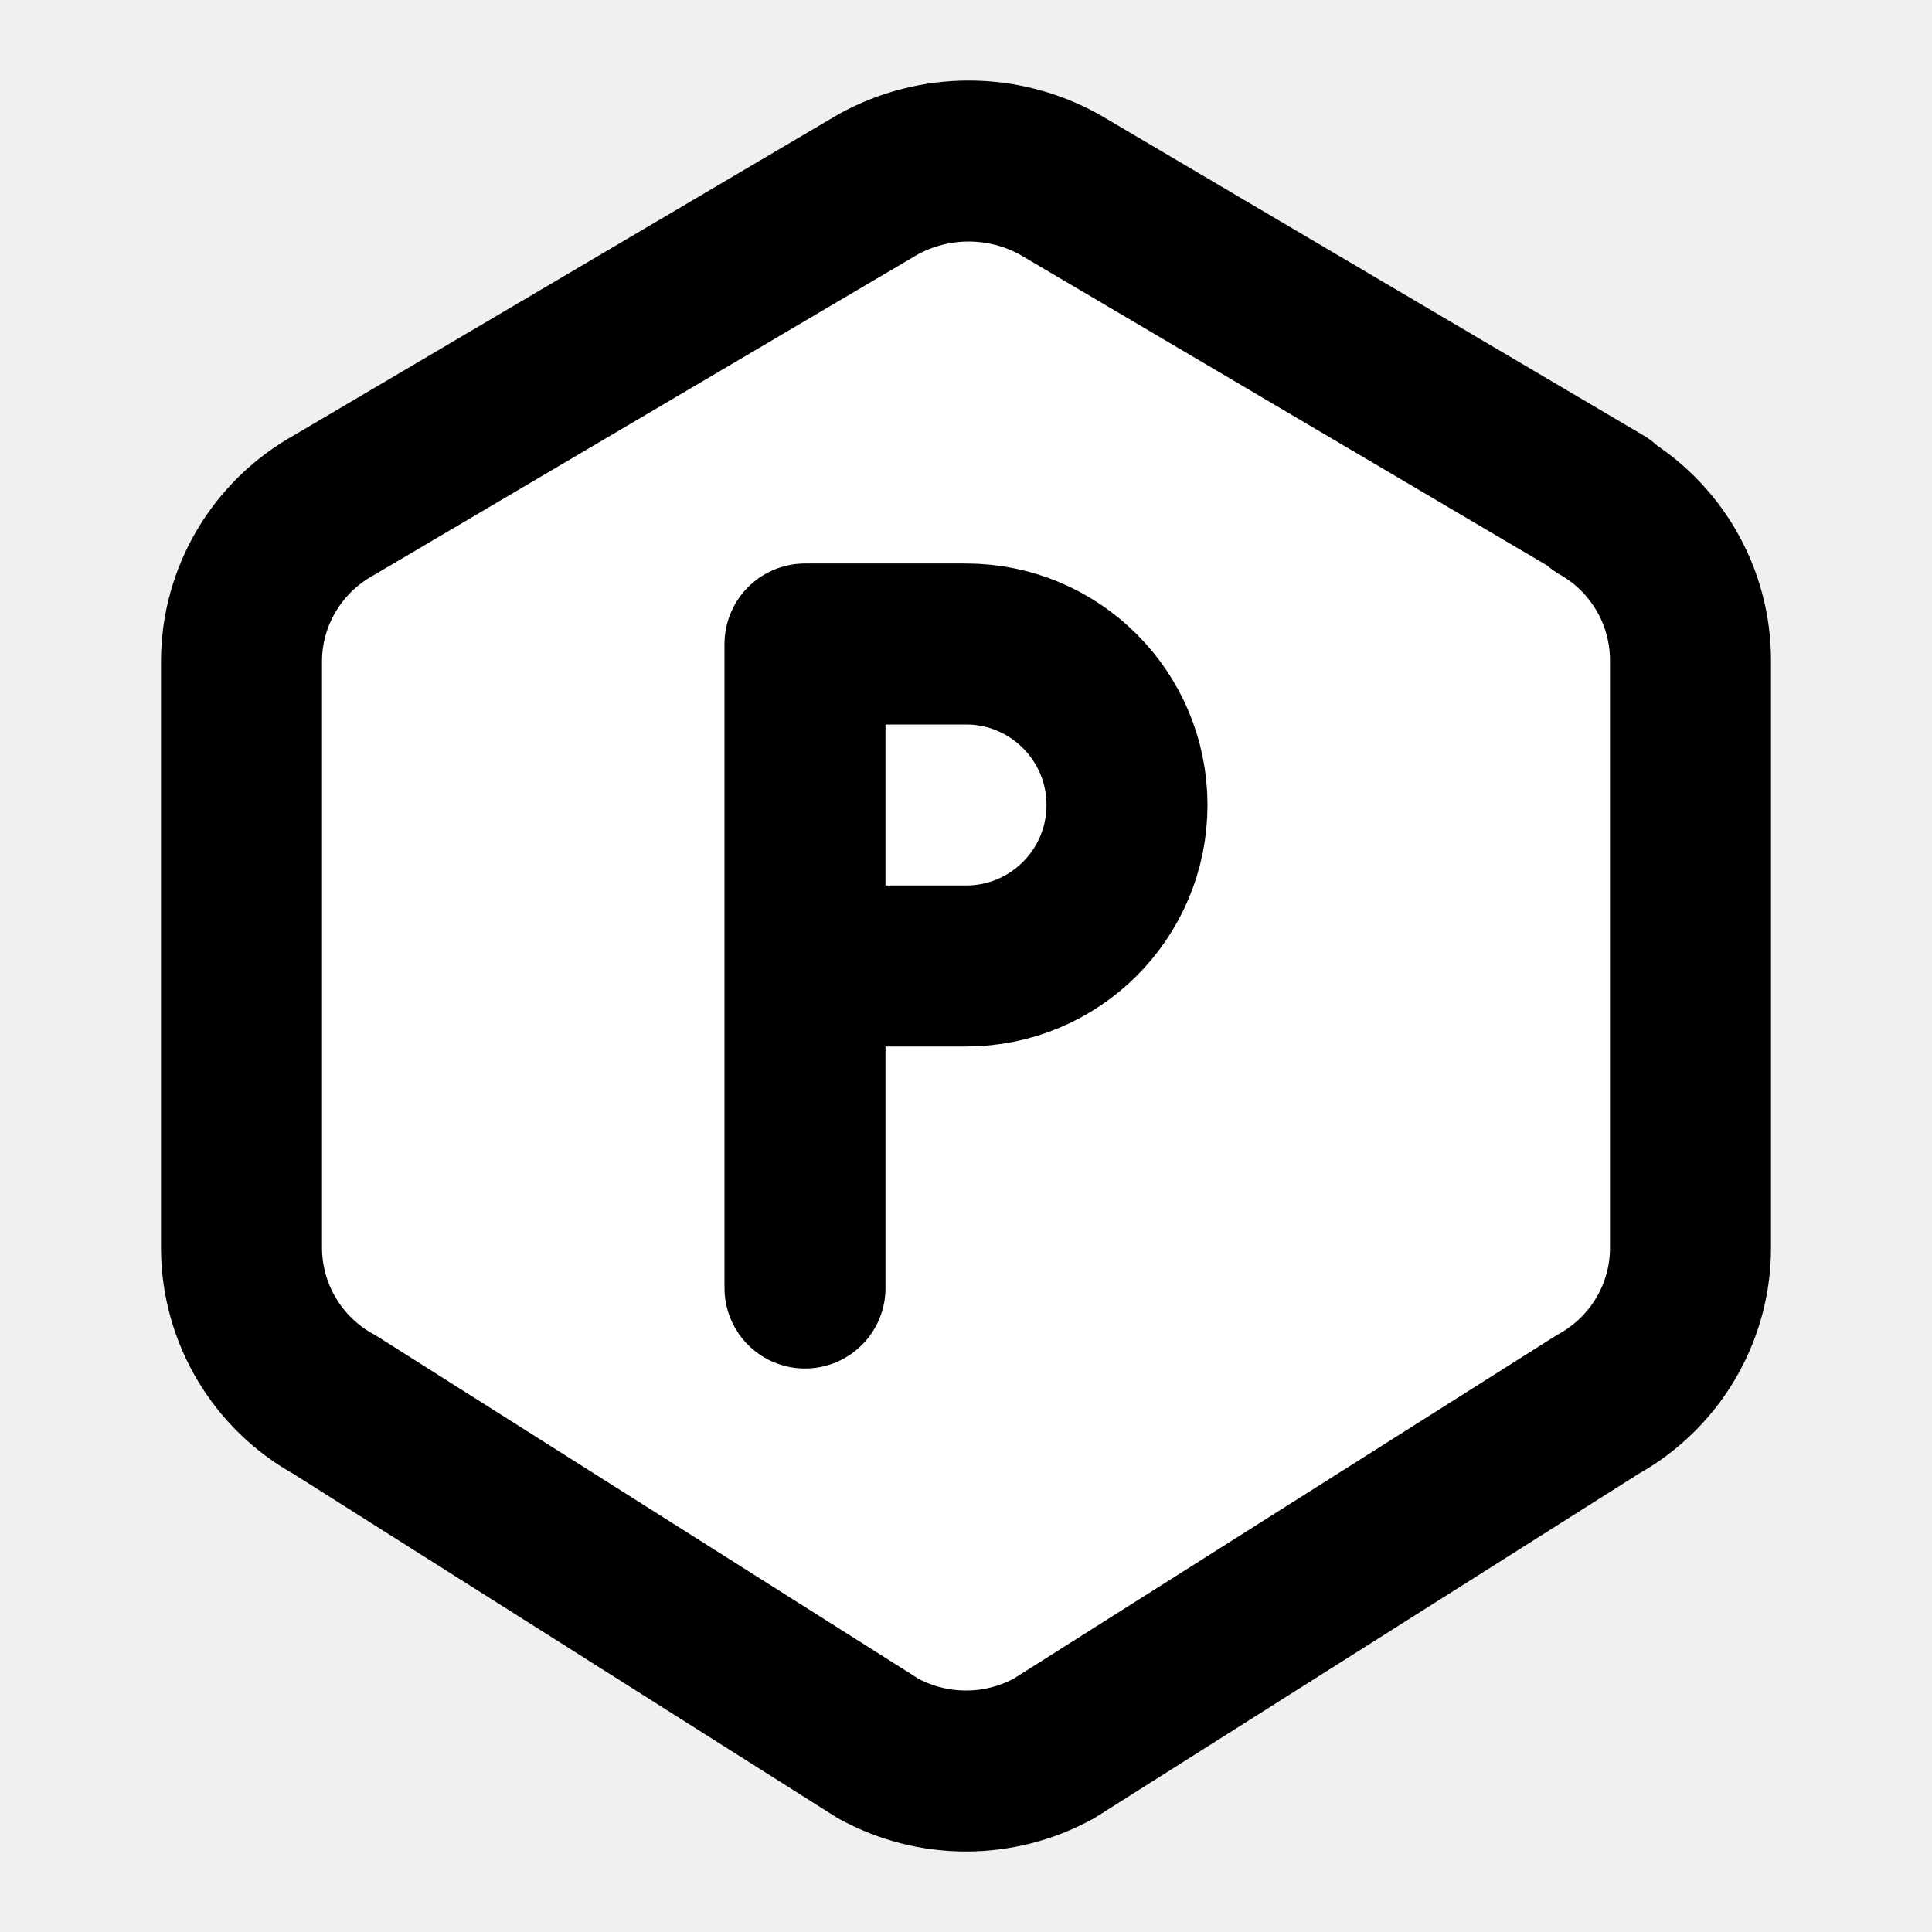
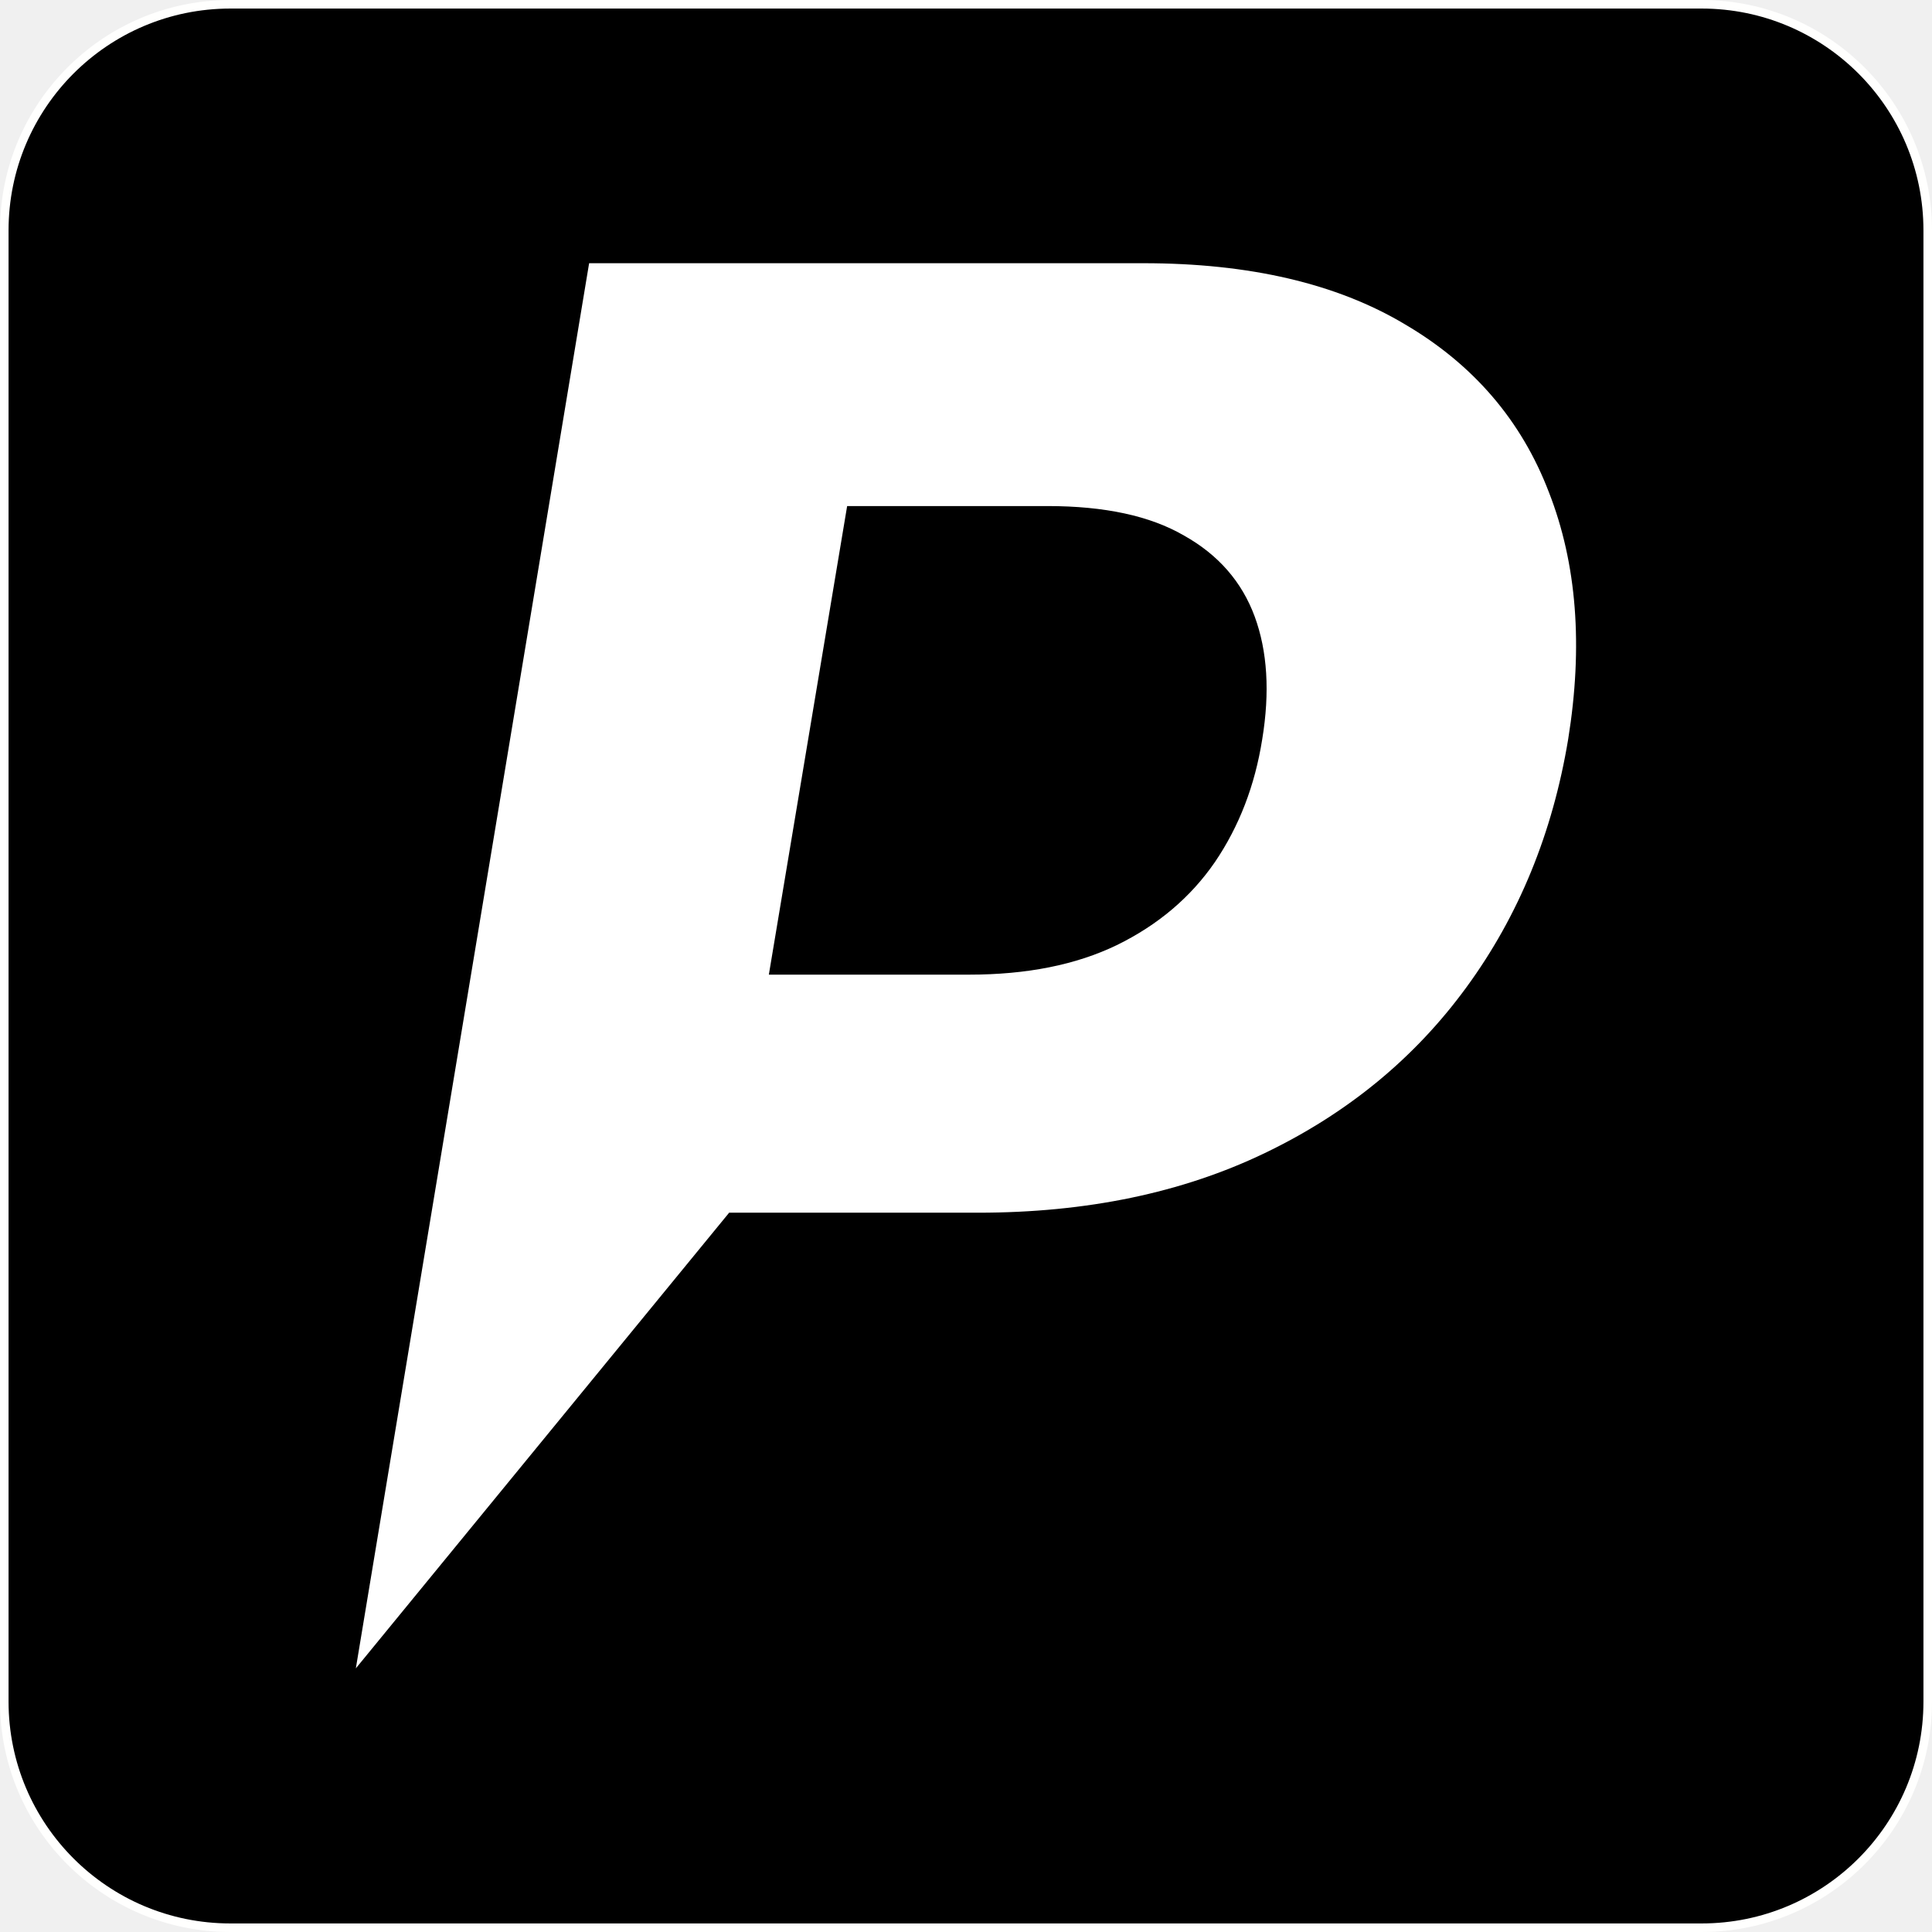
- <svg xmlns="http://www.w3.org/2000/svg" class="powerimo" width="24" height="24" fill="none" stroke="currentColor" stroke-linecap="round" stroke-linejoin="round" stroke-width="2" version="1.1" viewBox="0 0 24 24">
-   <path d="M0 0h24v24H0z" fill="none" stroke="none" />
-   <path d="m19.875 6.27a2.225 2.225 0 0 1 1.125 1.948v7.284c0 0.809-0.443 1.555-1.158 1.948l-6.75 4.27a2.269 2.269 0 0 1-2.184 0l-6.75-4.27a2.225 2.225 0 0 1-1.158-1.948v-7.285c0-0.809 0.443-1.554 1.158-1.947l6.75-3.98a2.33 2.33 0 0 1 2.25 0l6.75 3.98h-0.033z" fill="#fff" />
-   <path d="m10 12h2a2 2 0 1 0 0-4h-2v8" />
+ <svg xmlns="http://www.w3.org/2000/svg" width="33.867mm" height="33.867mm" version="1.1" viewBox="0 0 33.867 33.867">
+   <g transform="translate(-77.283 -93.986)">
+     <rect x="77.358" y="94.061" width="33.717" height="33.717" ry="3.964" stroke="#fffffe" stroke-linecap="round" stroke-linejoin="round" stroke-width=".15" style="paint-order:normal" />
+     <g stroke-width=".265" aria-label="P">
+       <path d="m83.521 123.23 4.089-24.63h9.717c1.86 0 3.388 0.357 4.582 1.07 1.203 0.706 2.045 1.688 2.526 2.946 0.489 1.251 0.601 2.694 0.337 4.33-0.273 1.644-0.866 3.091-1.78 4.342-0.906 1.243-2.085 2.213-3.536 2.91-1.451 0.698-3.127 1.046-5.027 1.046h-6.194l0.686-4.173h5.352c1.01 0 1.872-0.172 2.586-0.517 0.722-0.353 1.295-0.838 1.72-1.455 0.425-0.625 0.702-1.343 0.83-2.153 0.136-0.826 0.092-1.543-0.132-2.153-0.225-0.609-0.637-1.082-1.239-1.419-0.593-0.345-1.391-0.517-2.393-0.517h-3.512l-2.07 12.389c-6.541 7.984 0 0-6.541 7.984z" fill="#fff" />
+     </g>
+   </g>
</svg>
